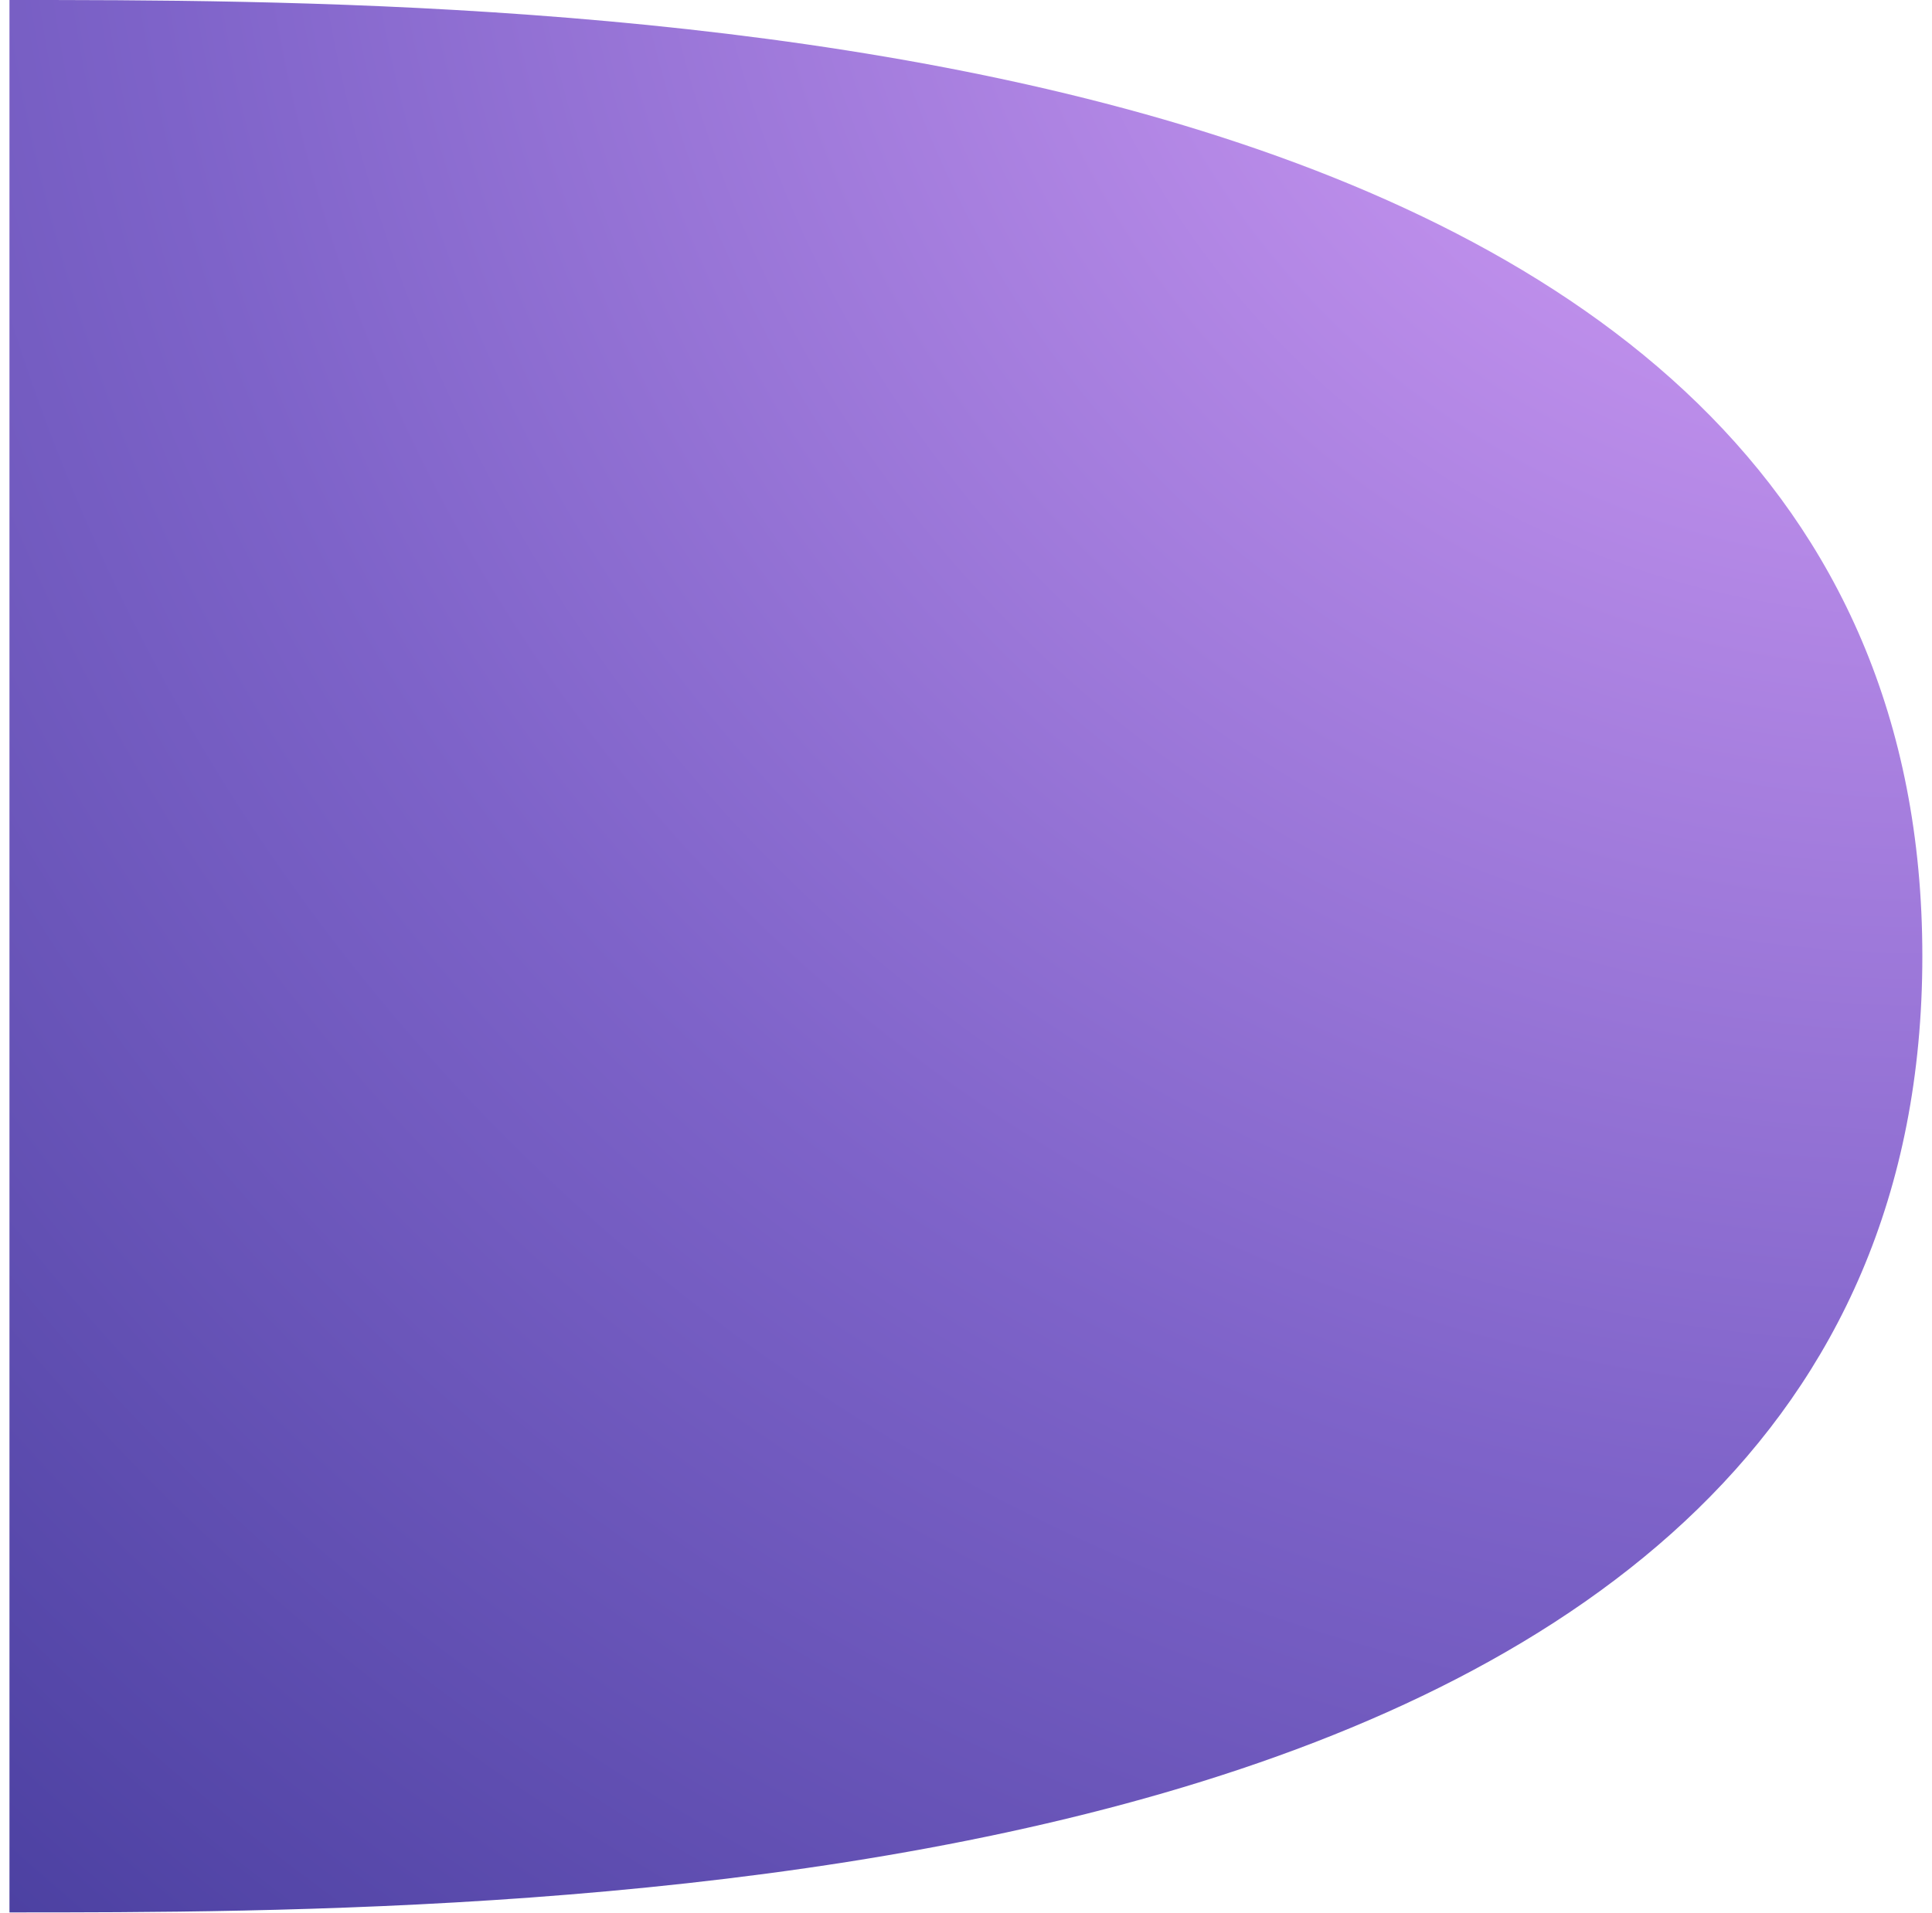
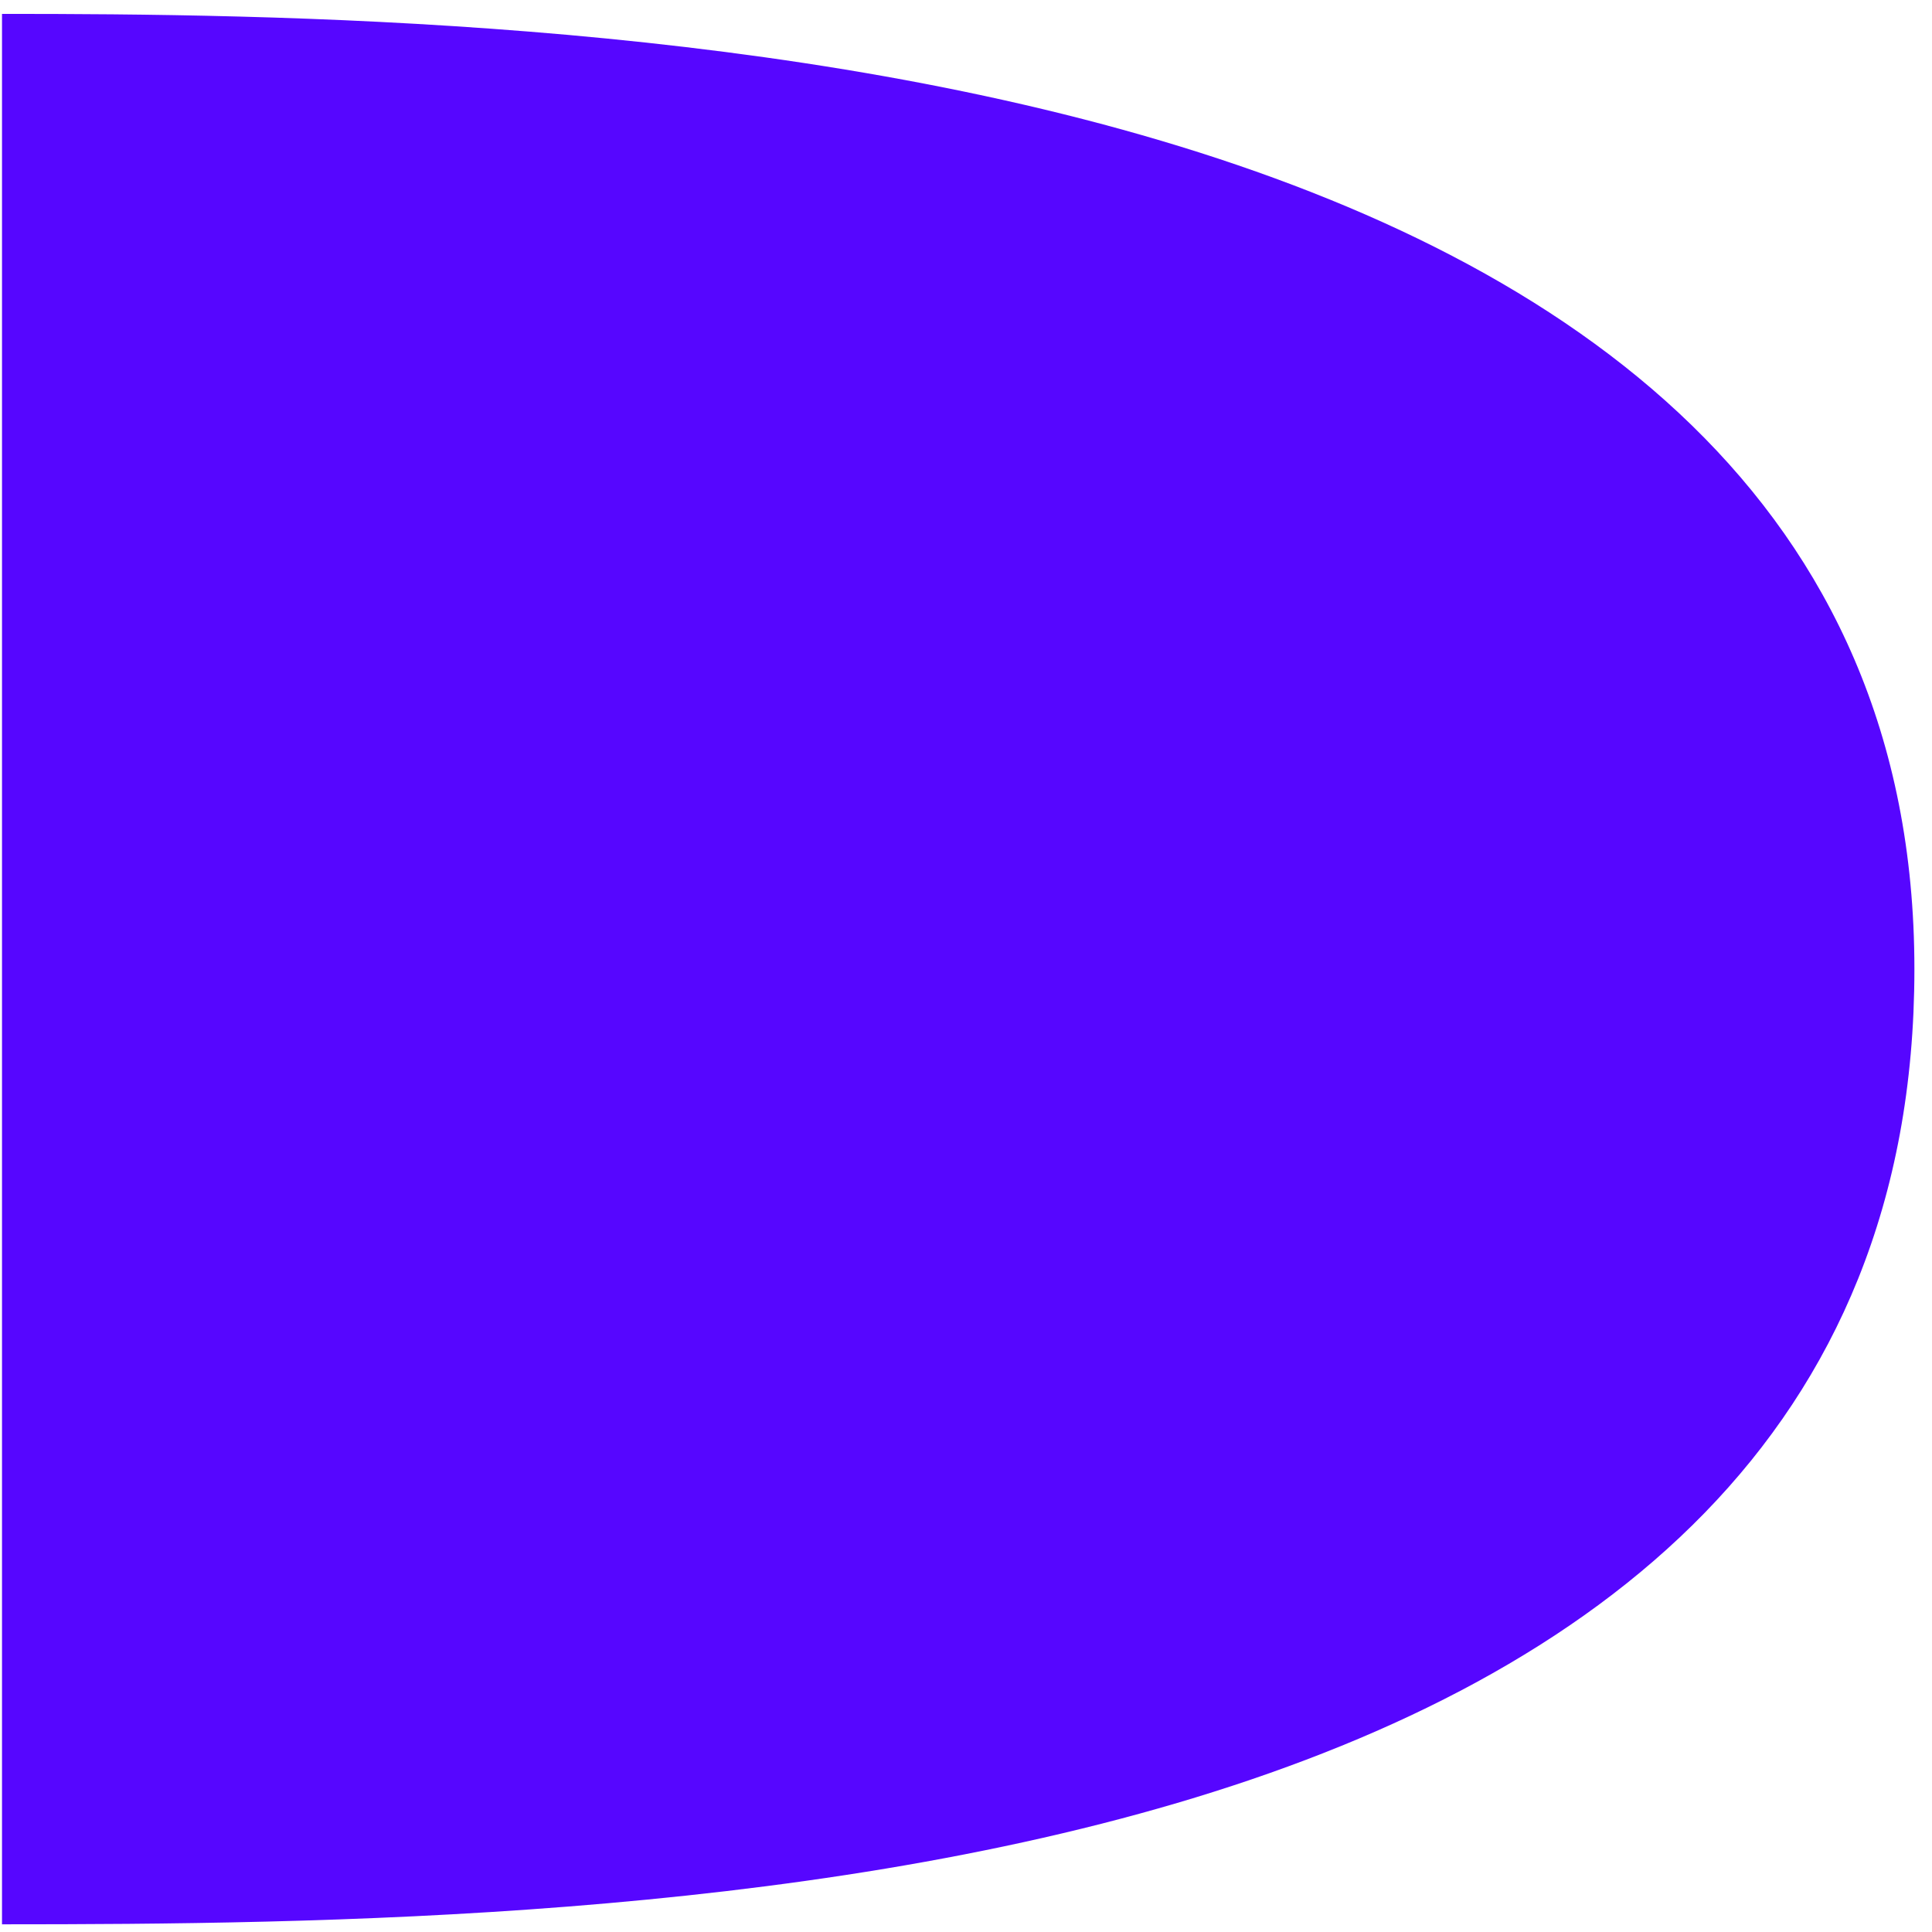
- <svg xmlns="http://www.w3.org/2000/svg" width="101" height="100" viewBox="0 0 101 100" fill="none">
-   <path d="M100.495 50C100.495 100 28.109 100 0.495 100C0.495 100 0.495 77.614 0.495 50C0.495 22.386 0.495 0 0.495 0C28.109 0 100.495 0 100.495 50Z" fill="url(#paint0_radial_4_4)" />
-   <defs>
-     <radialGradient id="paint0_radial_4_4" cx="0" cy="0" r="1" gradientUnits="userSpaceOnUse" gradientTransform="translate(100.495 -12.3523) rotate(120.673) scale(160.573 160.573)">
-       <stop stop-color="#E3A8FF" />
-       <stop offset="0.57" stop-color="#7E63C9" />
-       <stop offset="1" stop-color="#423A9A" />
-     </radialGradient>
-   </defs>
+ <svg xmlns="http://www.w3.org/2000/svg" width="101" height="101" viewBox="0 0 101 101" fill="none">
+   <path d="M100.08 50.658C100.08 99.541 33.254 100.598 0.105 100.598C0.105 75.449 0.105 70.753 0.105 49.759C0.105 28.764 0.105 28.34 0.105 0.726C28.42 0.726 100.08 1.774 100.08 50.658Z" fill="#5606FF" />
</svg>
